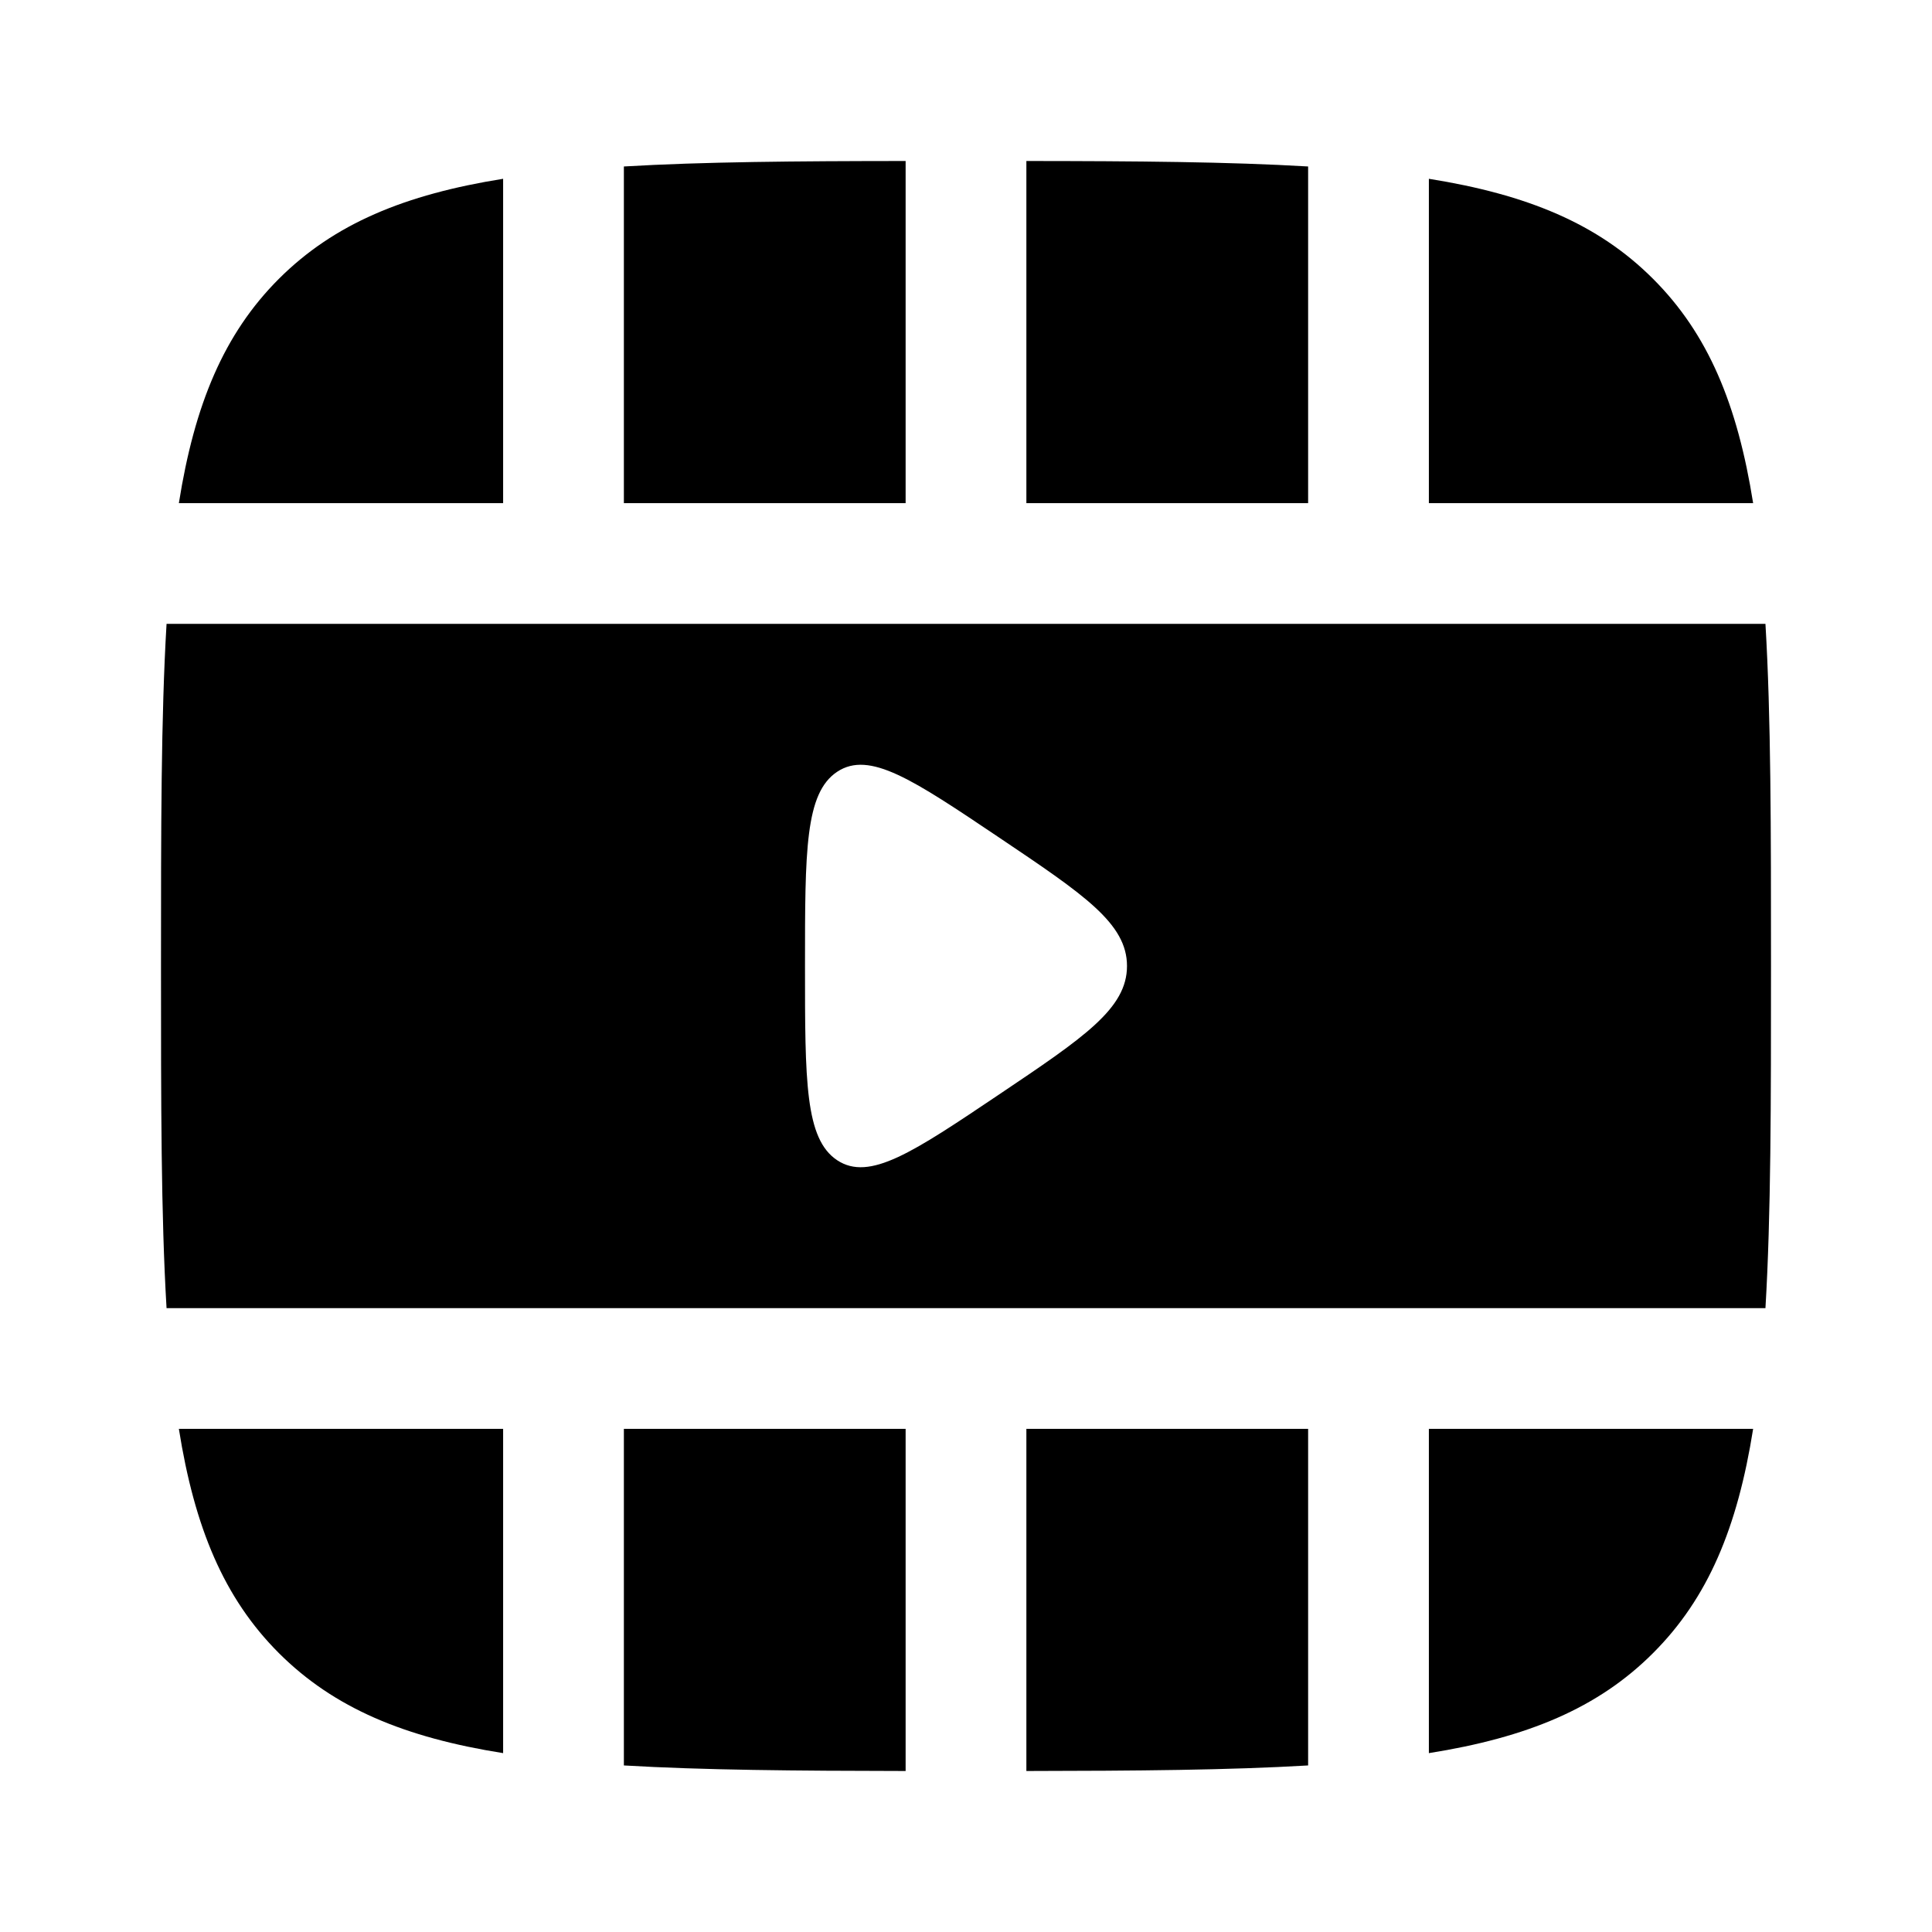
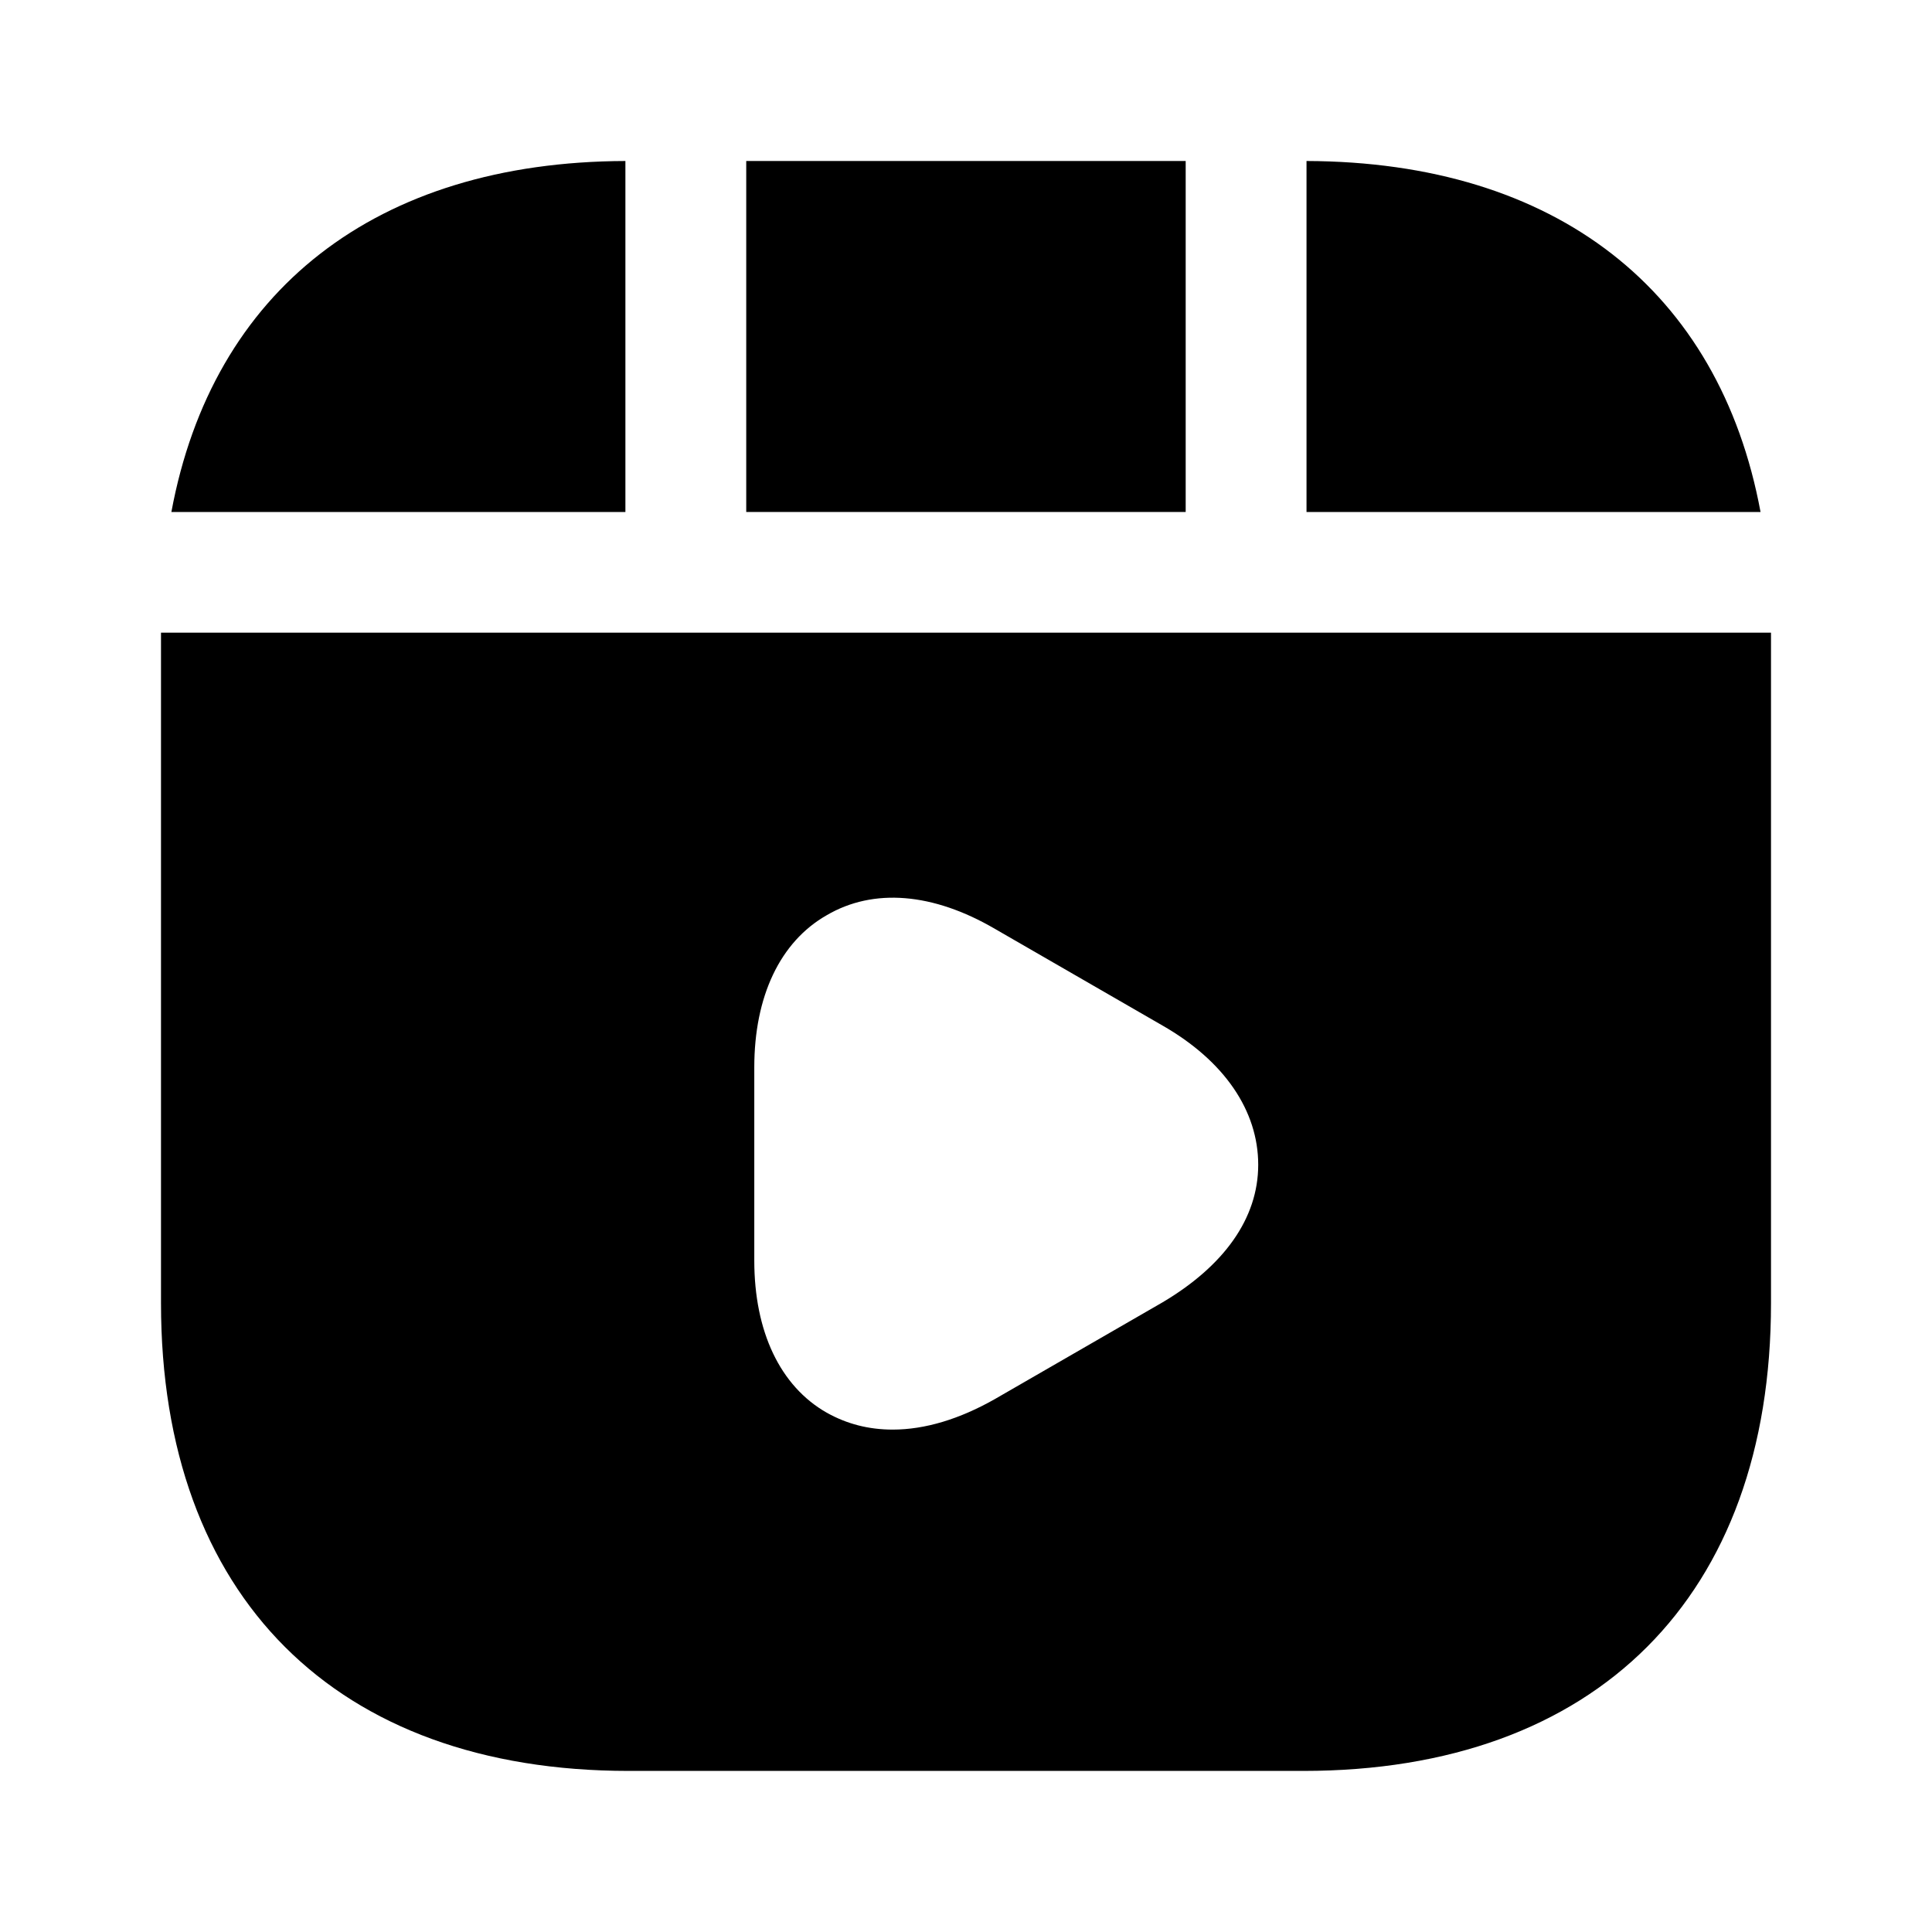
<svg xmlns="http://www.w3.org/2000/svg" width="800px" height="800px" viewBox="0 0 24 24" fill="none">
  <g id="SVGRepo_bgCarrier" stroke-width="0" />
  <g id="SVGRepo_tracerCarrier" stroke-linecap="round" stroke-linejoin="round" />
  <g id="SVGRepo_iconCarrier">
-     <path d="M11.25 2C9.884 2.001 8.731 2.01 7.75 2.068V6.25H11.25V2Z" fill="#000000" />
-     <path d="M6.25 2.221C5.027 2.416 4.149 2.78 3.464 3.464C2.78 4.148 2.416 5.027 2.222 6.25H6.25V2.221Z" fill="#000000" />
-     <path fill-rule="evenodd" clip-rule="evenodd" d="M2 12C2 10.299 2 8.906 2.069 7.75L21.931 7.75C22 8.906 22 10.299 22 12C22 13.7 22 15.094 21.931 16.25L2.069 16.25C2 15.094 2 13.7 2 12ZM12.411 10.404C13.47 11.116 14 11.472 14 12C14 12.528 13.47 12.884 12.411 13.596C11.338 14.317 10.801 14.678 10.4 14.413C10 14.148 10 13.432 10 12C10 10.568 10 9.852 10.4 9.587C10.801 9.322 11.338 9.683 12.411 10.404Z" fill="#000000" />
-     <path d="M21.778 6.25C21.584 5.027 21.22 4.148 20.535 3.464C19.852 2.78 18.973 2.416 17.75 2.221V6.25H21.778Z" fill="#000000" />
-     <path d="M12.75 2C14.116 2.001 15.269 2.01 16.25 2.068V6.25H12.75V2Z" fill="#000000" />
-     <path d="M21.778 17.75H17.75V21.778C18.973 21.584 19.852 21.219 20.535 20.535C21.22 19.851 21.584 18.973 21.778 17.75Z" fill="#000000" />
-     <path d="M16.25 17.75V21.931C15.269 21.989 14.116 21.998 12.75 22V17.75H16.25Z" fill="#000000" />
-     <path d="M11.25 22V17.75H7.75L7.75 21.931C8.731 21.989 9.884 21.998 11.25 22Z" fill="#000000" />
-     <path d="M6.25 17.75L6.25 21.778C5.027 21.584 4.149 21.219 3.464 20.535C2.78 19.851 2.416 18.973 2.222 17.75H6.25Z" fill="#000000" />
+     <path d="M14.729 2H9.27V6.36H14.729V2Z" fill="#000000" />
+     <path d="M16.23 2V6.36H21.87C21.36 3.61 19.331 2.01 16.23 2Z" fill="#000000" />
+     <path d="M2 7.859V16.189C2 19.829 4.17 21.999 7.81 21.999H16.19C19.83 21.999 22 19.829 22 16.189V7.859H2ZM14.44 16.179L12.36 17.379C11.92 17.629 11.49 17.759 11.09 17.759C10.79 17.759 10.52 17.689 10.27 17.549C9.69 17.219 9.37 16.539 9.37 15.659V13.259C9.37 12.379 9.69 11.699 10.27 11.369C10.85 11.029 11.59 11.089 12.36 11.539L14.44 12.739C15.21 13.179 15.63 13.799 15.63 14.469C15.63 15.139 15.2 15.729 14.44 16.179Z" fill="#000000" />
+     <path d="M7.769 2C4.669 2.01 2.639 3.61 2.129 6.36H7.769V2Z" fill="#000000" />
  </g>
</svg>
